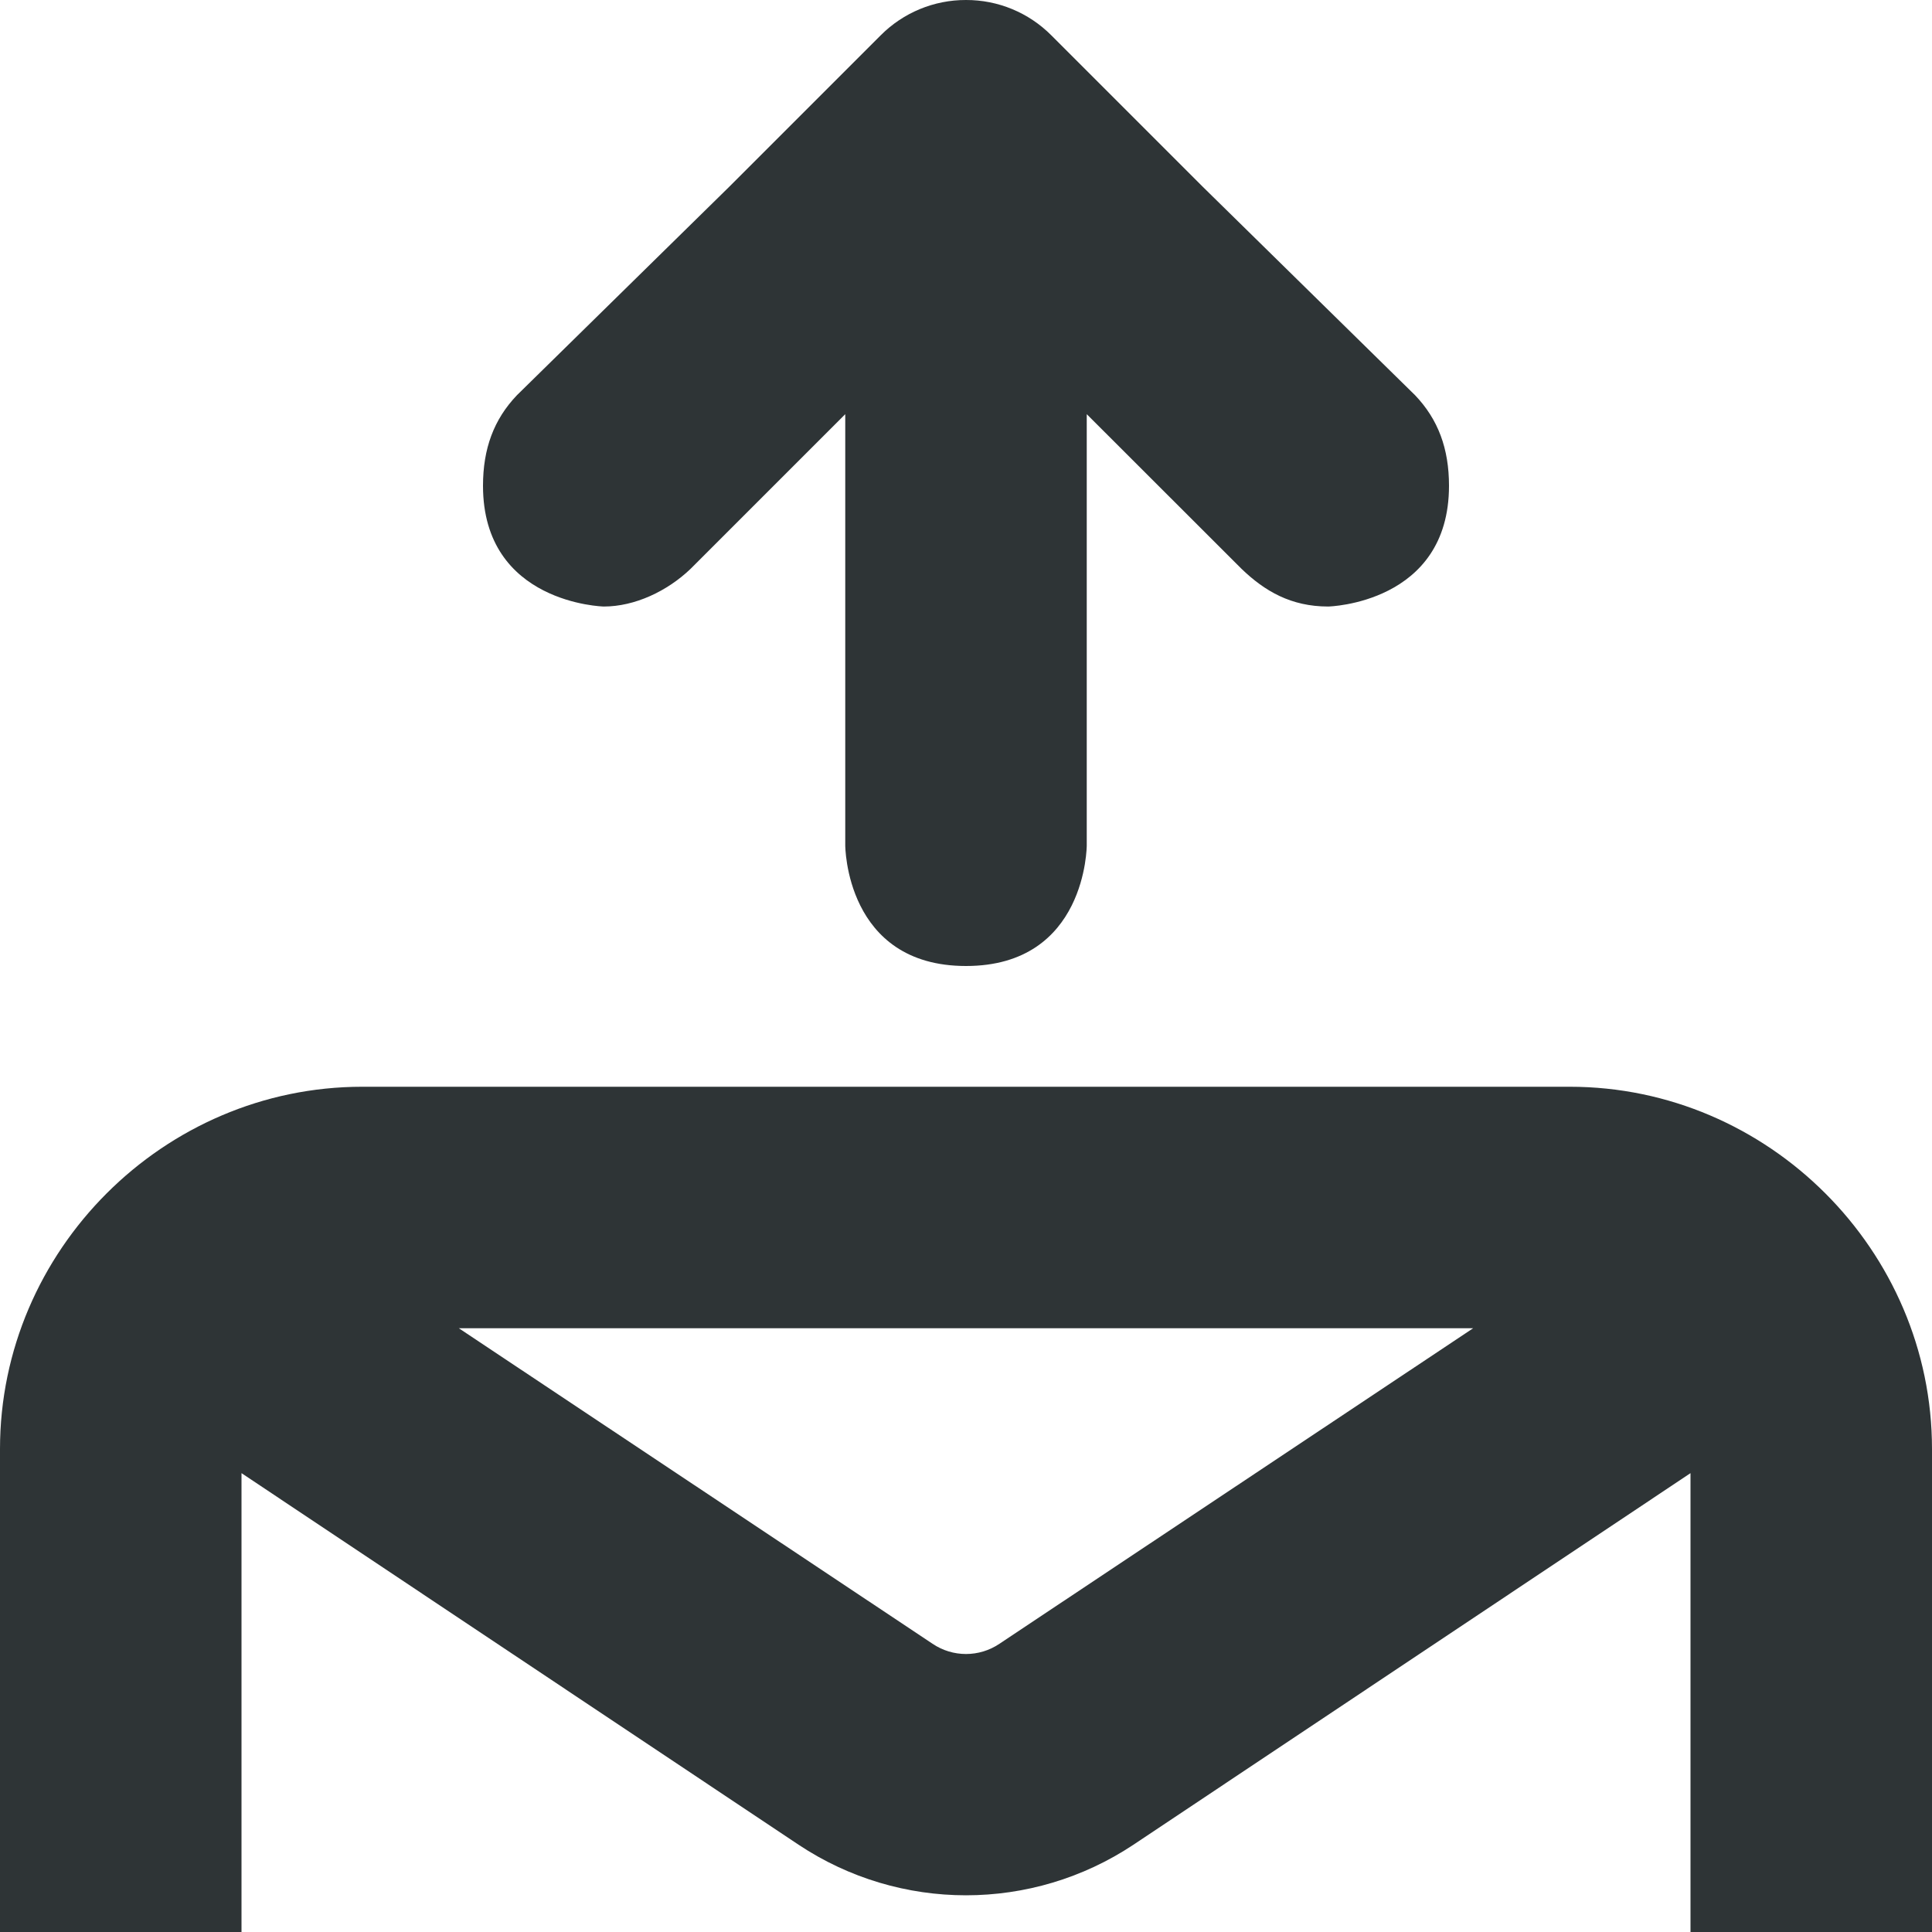
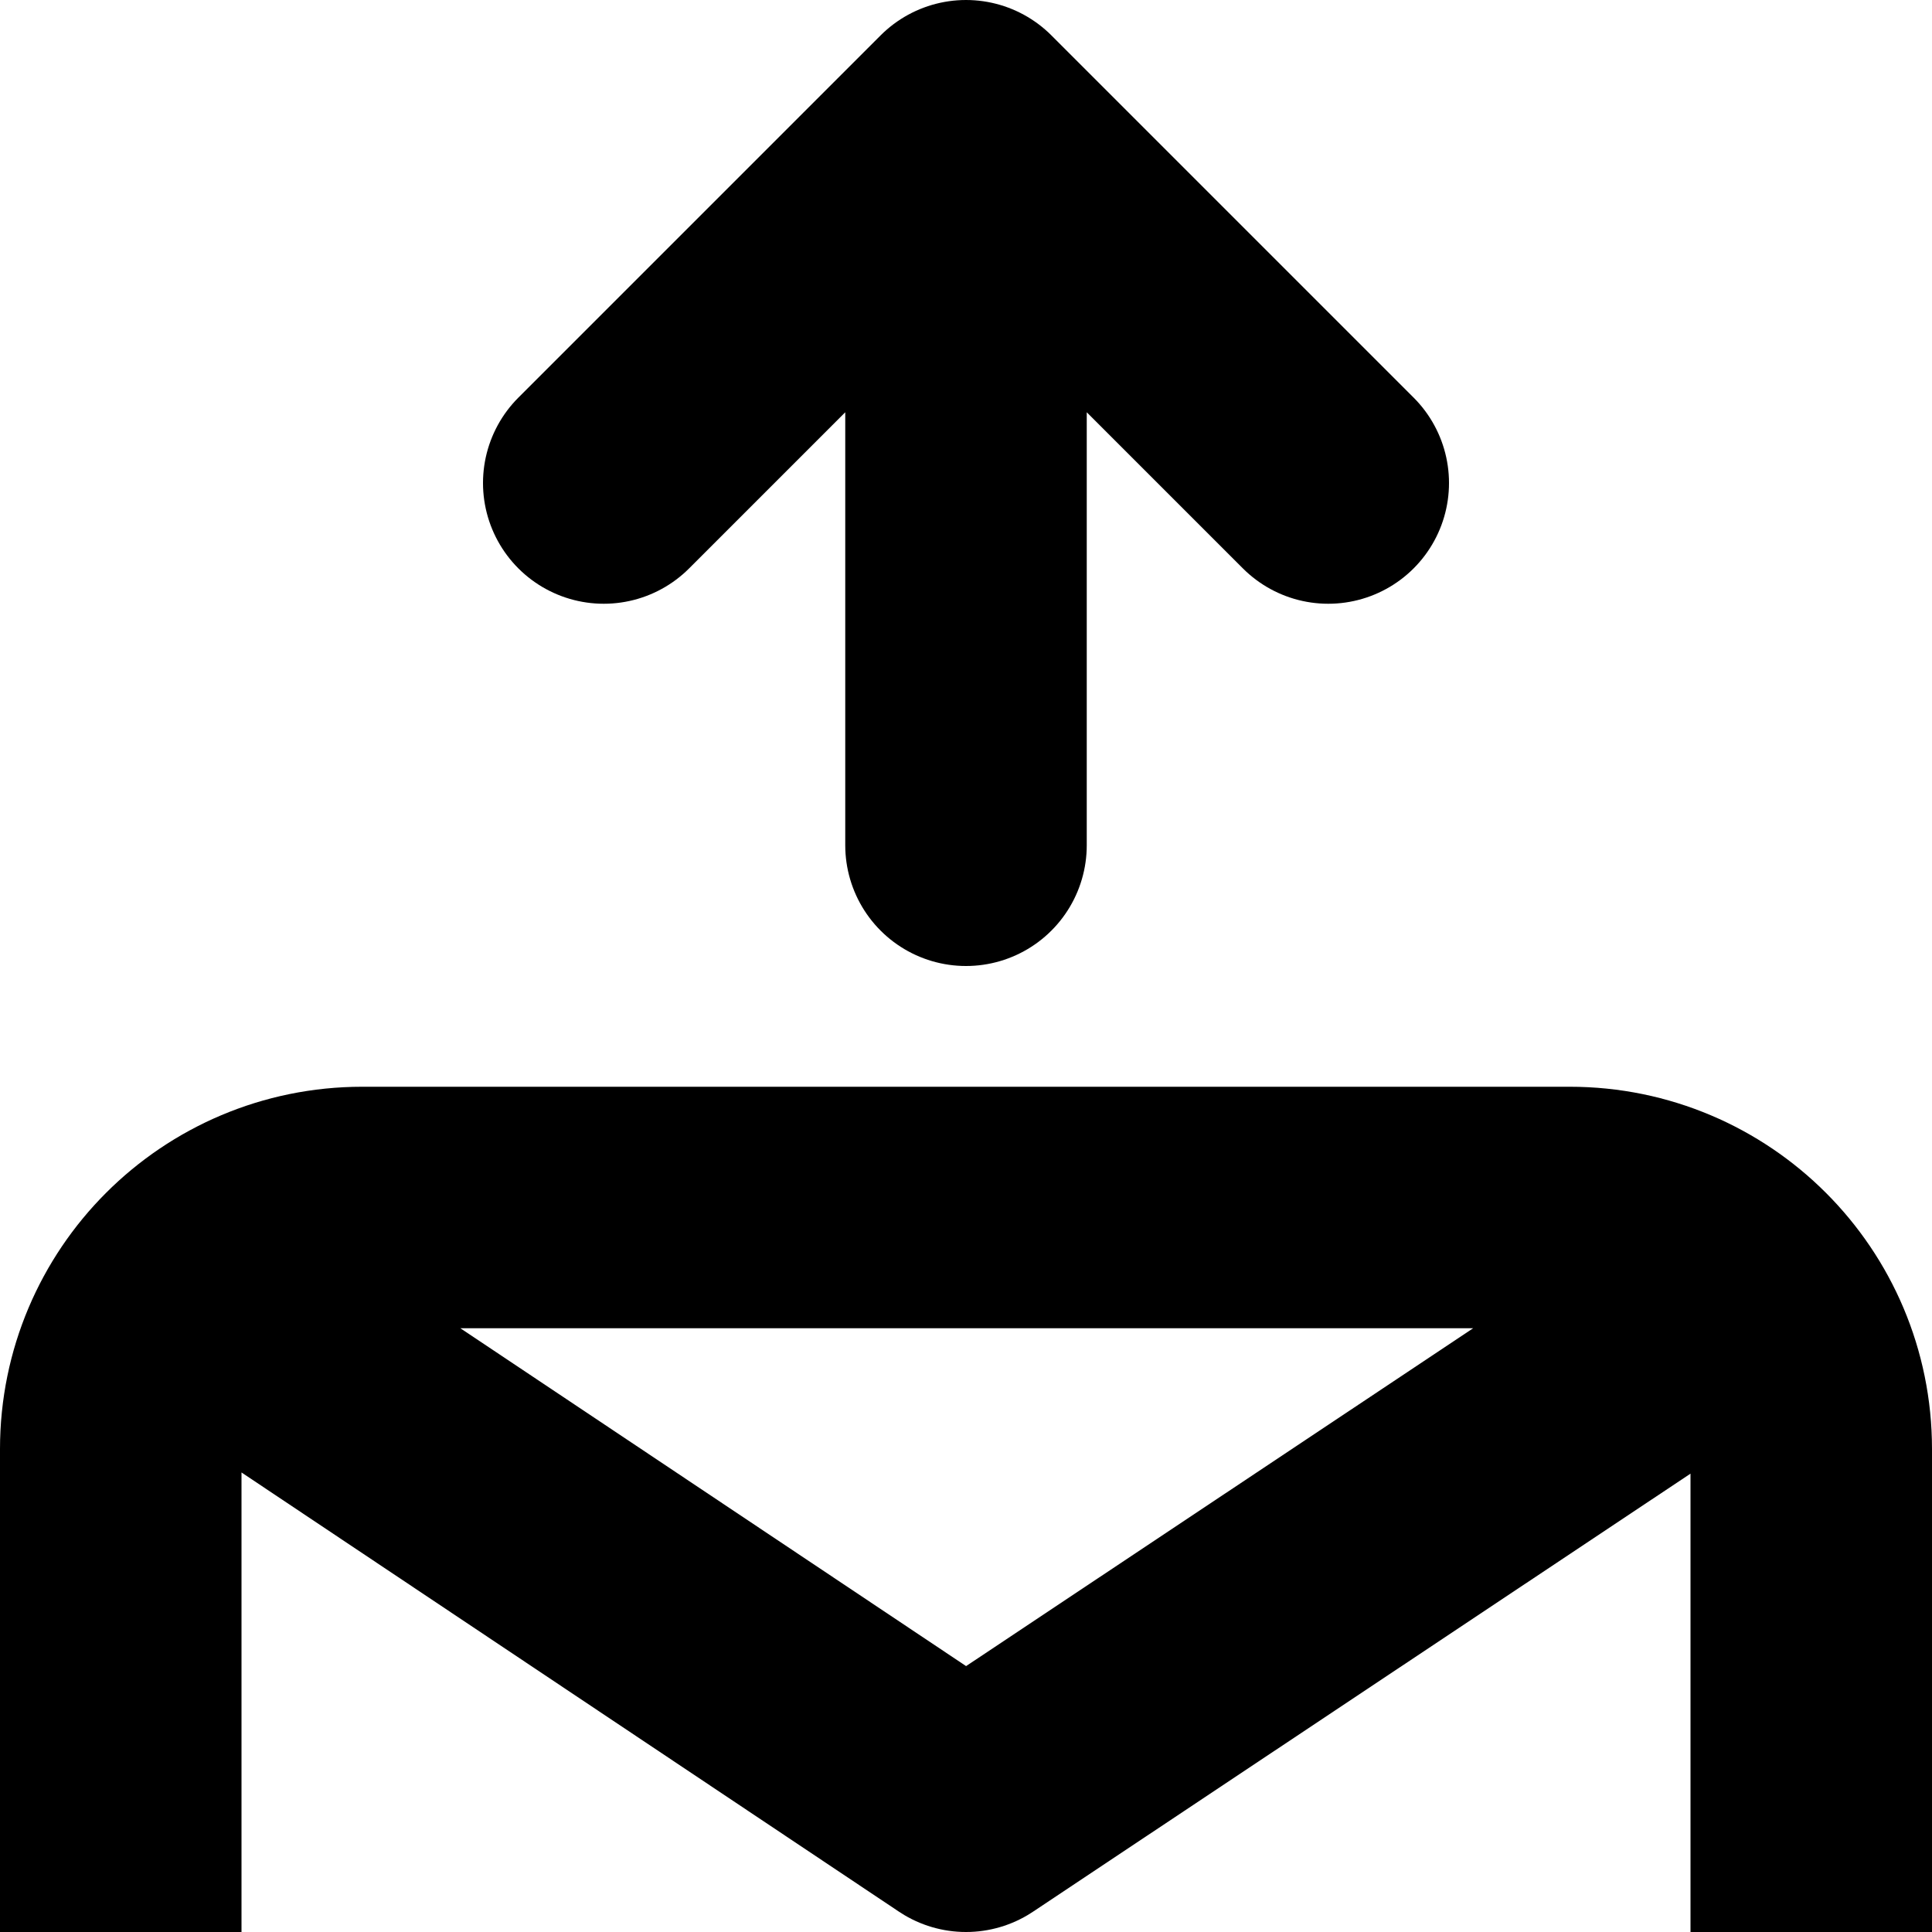
- <svg xmlns="http://www.w3.org/2000/svg" height="16" width="16">
-   <path d="M8 0a.993.993 0 0 0-.707.293l-1.25 1.25-1.762 1.73c-.191.2-.281.442-.281.75 0 .977 1 1 1 1 .258 0 .527-.128.719-.312L7 3.43V7s0 1 1 1 1-1 1-1V3.43l1.281 1.28c.192.185.41.313.719.313 0 0 1-.023 1-1 0-.308-.09-.55-.281-.75l-1.762-1.73-1.25-1.25A.993.993 0 0 0 8 0zM3 9c-1.645 0-3 1.355-3 3v4h2v-3.8l4.613 3.077a2.505 2.505 0 0 0 2.774 0L14 12.2V16h2v-4c0-1.645-1.355-3-3-3zm.8 2h8.4l-3.923 2.613a.495.495 0 0 1-.554 0zm0 0" fill="#2e3436" />
+ <svg xmlns="http://www.w3.org/2000/svg" xmlns:ns1="https://www.gtk.org/grappa" width="16" height="16" ns1:version="1" ns1:state="0" ns1:keywords="mail-send arrow up envelope online push adw-mail-send">
+   <path id="path0" fill="none" stroke="url(&quot;#gpa:foreground&quot;) rgb(0,0,0)" stroke-width="2" stroke-linecap="butt" stroke-linejoin="round" d="M 14.49 10.676 L 8 15 L 1.517 10.669 M 1 16 L 1 12 C 1 10.895, 1.895 10, 3 10 L 13 10 C 14.105 10, 15 10.895, 15 12 L 15 16" class="transparent-fill foreground-stroke" ns1:stroke-width="0.5 2 3" ns1:stroke="foreground" ns1:fill="none">
+     </path>
+   <path id="path2" fill="none" stroke="url(&quot;#gpa:foreground&quot;) rgb(0,0,0)" stroke-width="2" stroke-linecap="round" stroke-linejoin="round" d="M 5 4 L 8 1 L 11 4 M 8 7 L 8 1" class="transparent-fill foreground-stroke" ns1:stroke-width="0.5 2 3" ns1:stroke="foreground" ns1:fill="none">
+     </path>
</svg>
